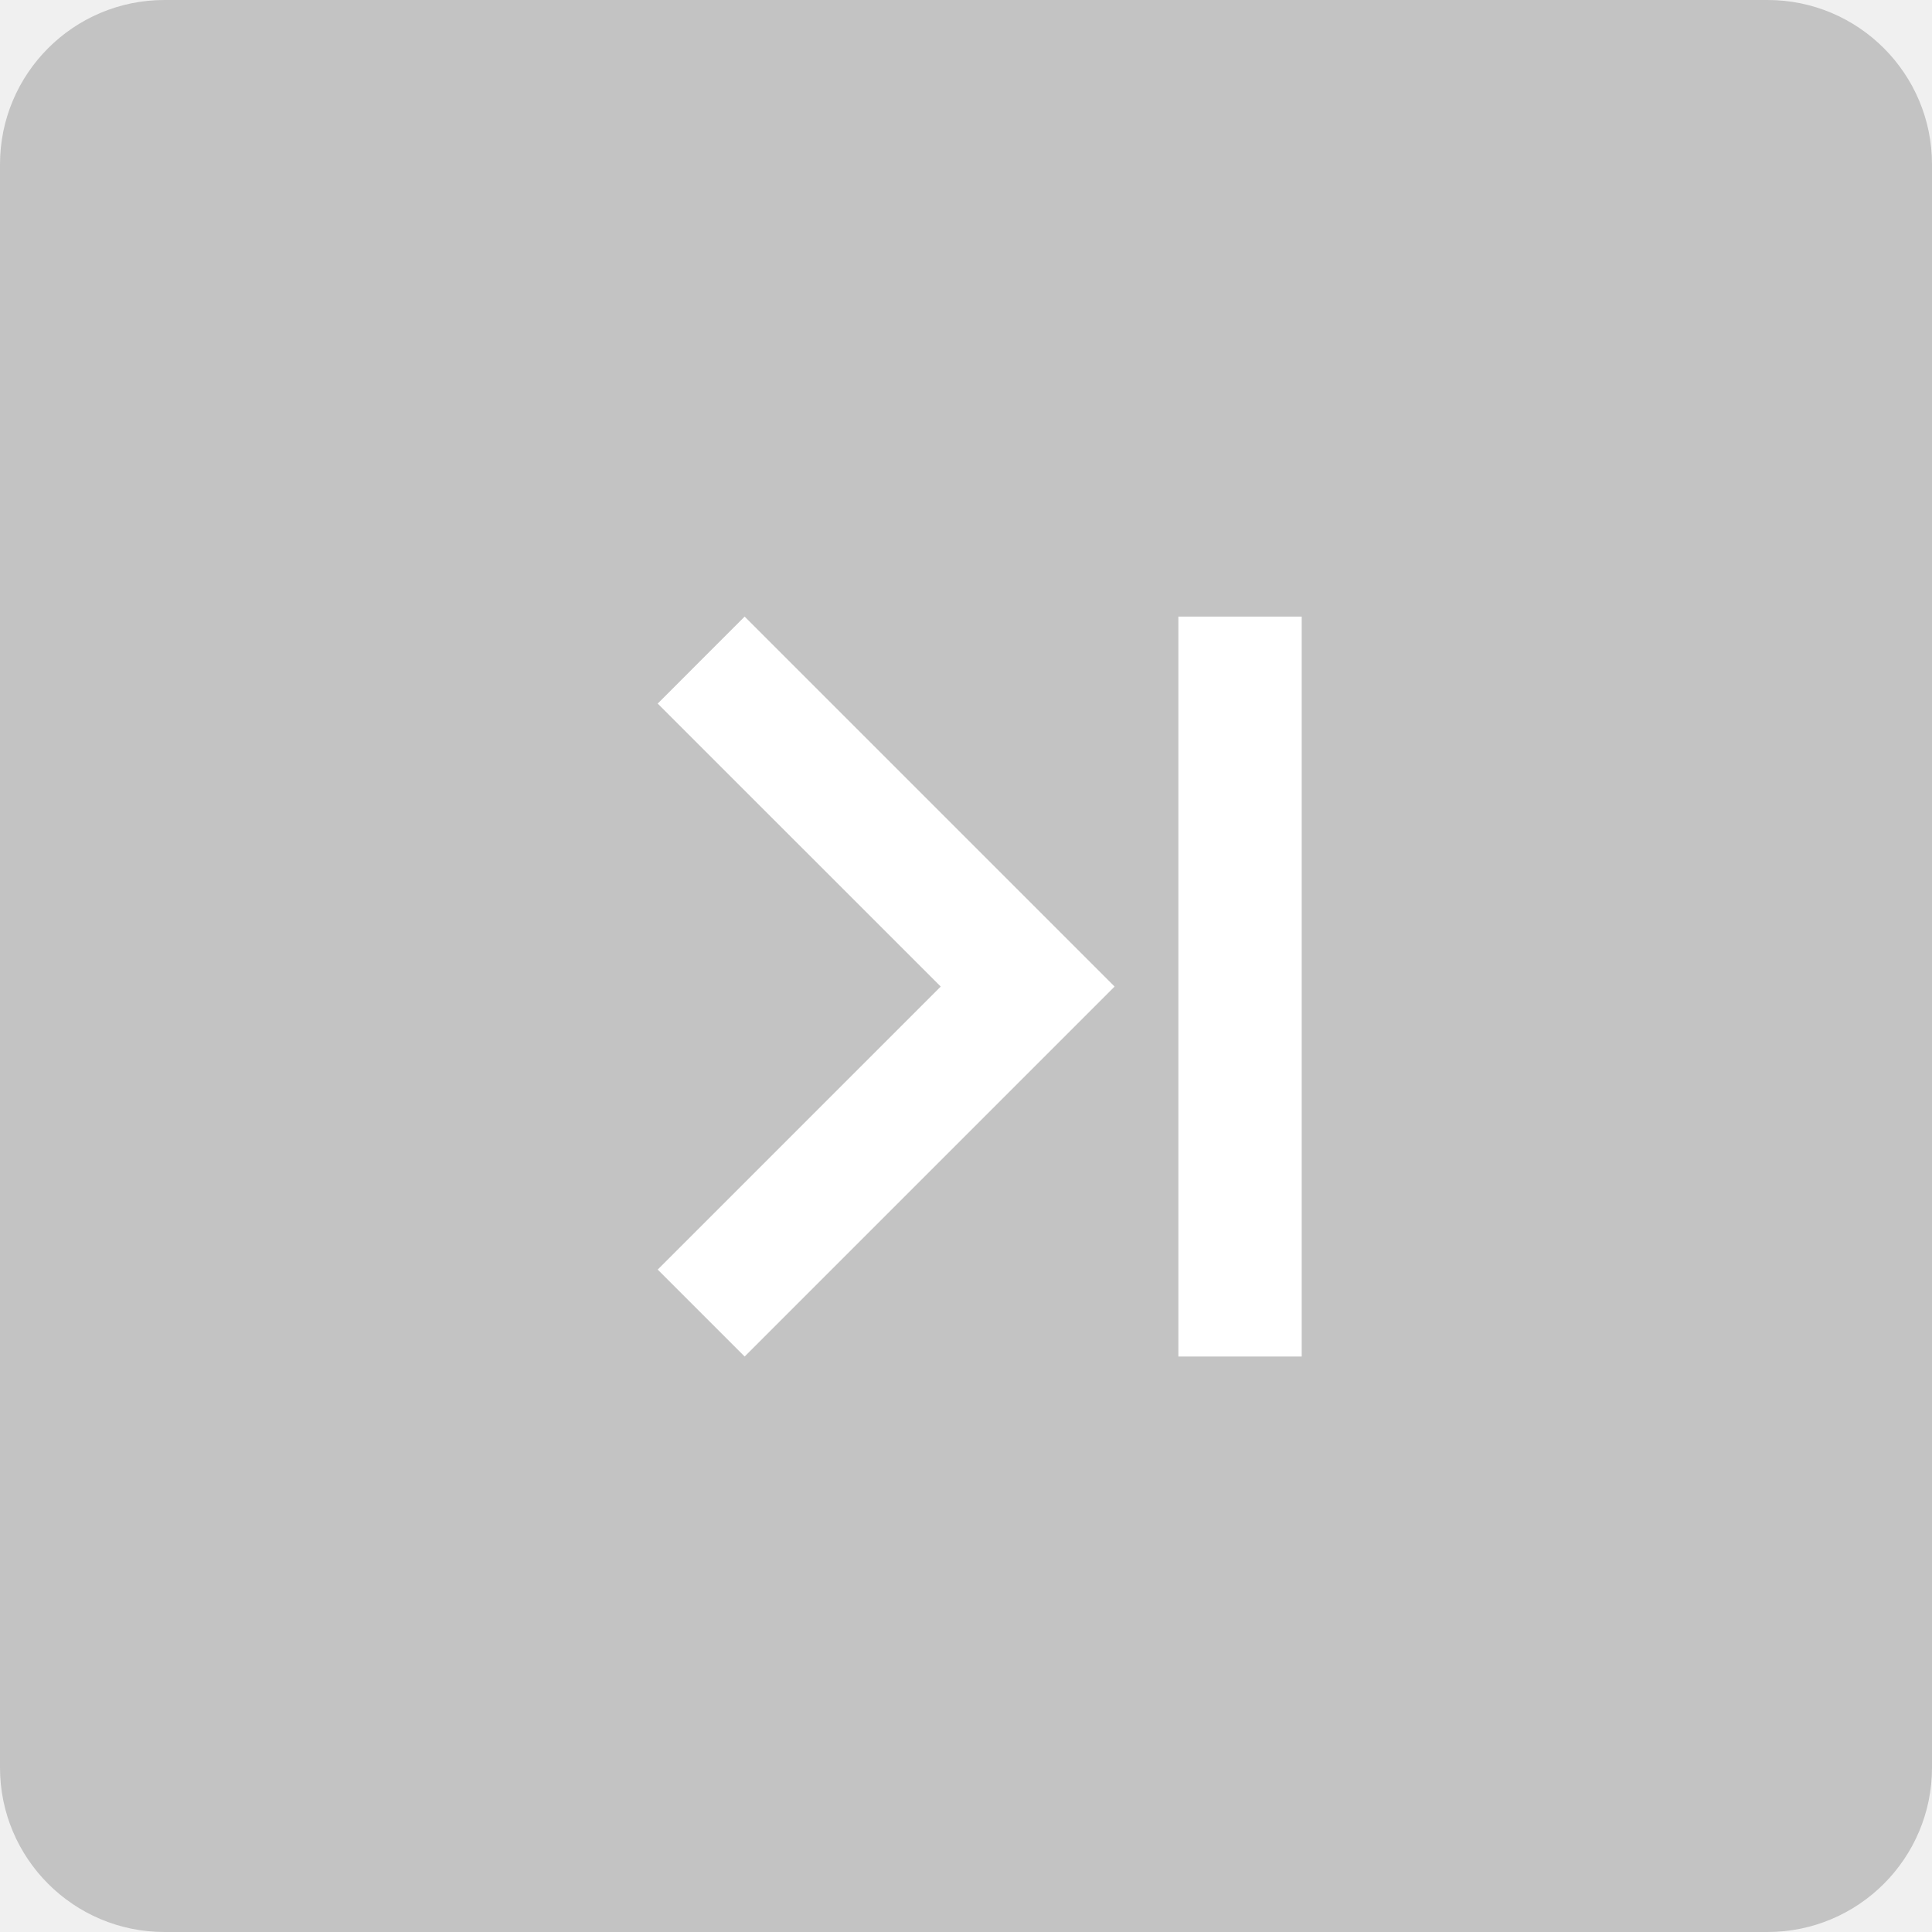
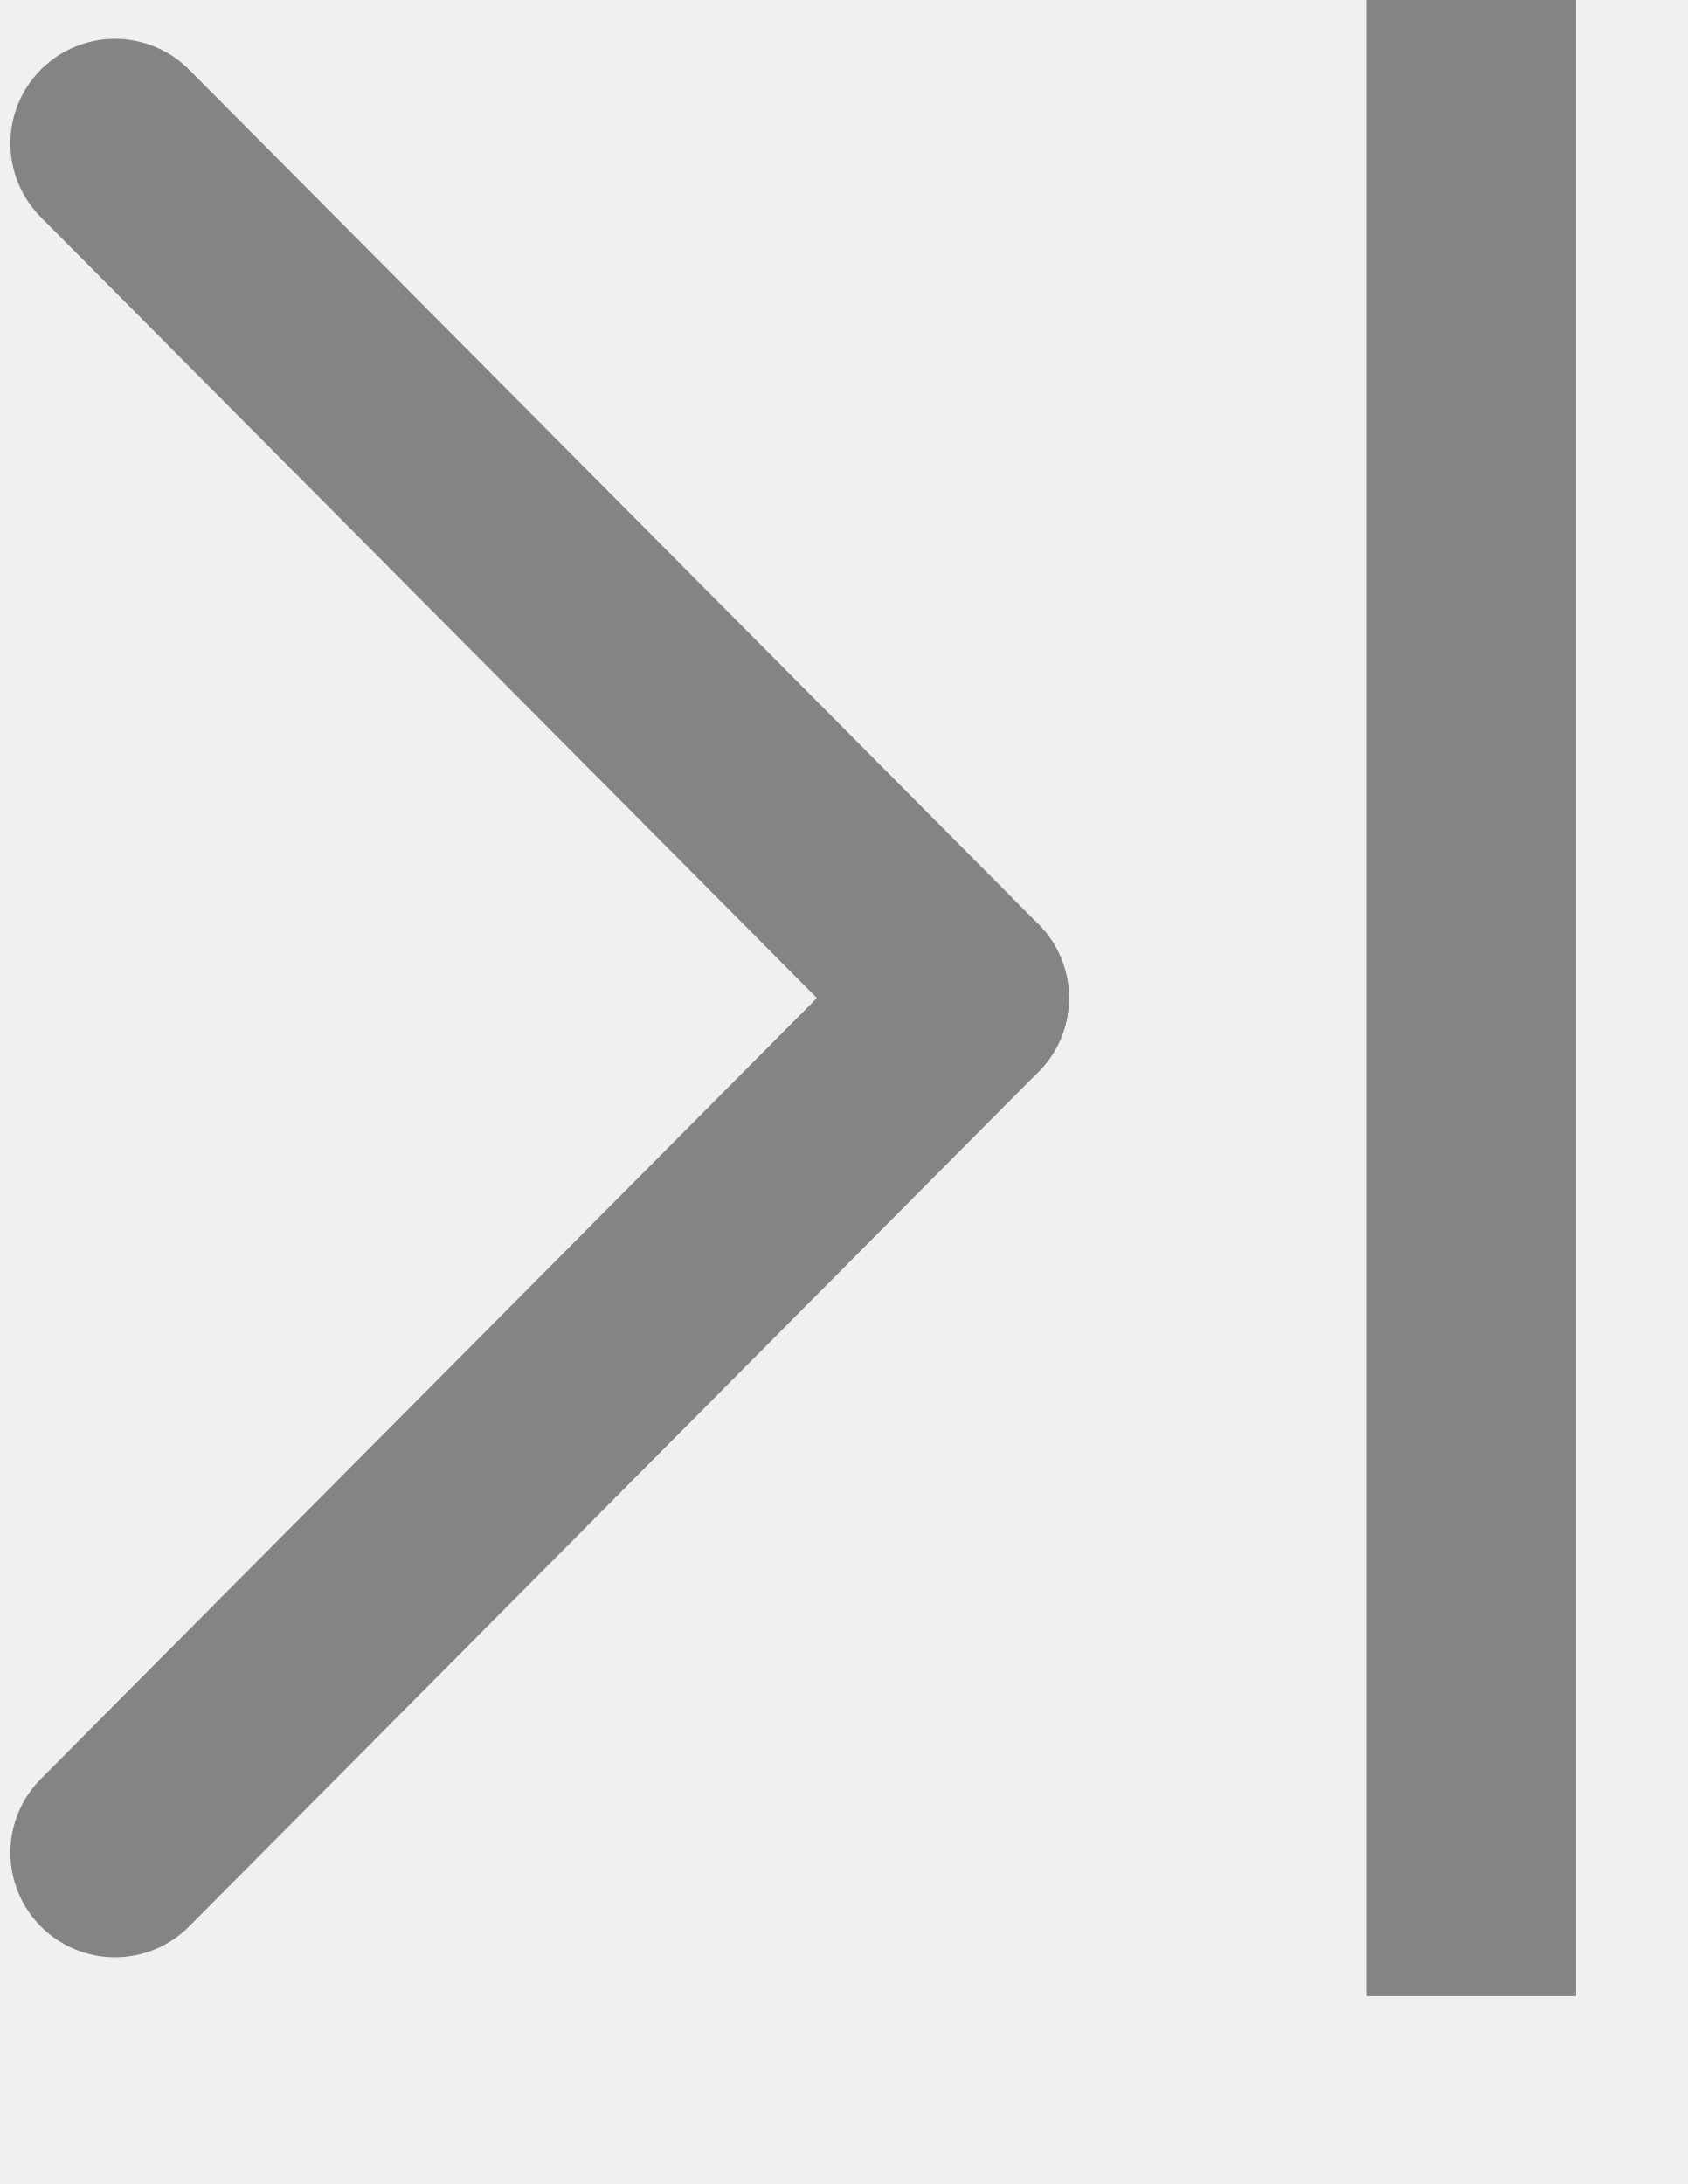
- <svg xmlns="http://www.w3.org/2000/svg" width="47px" height="47px" viewBox="0 0 47 47" version="1.1">
-   <g id="Page-1" stroke="none" stroke-width="1" fill="none" fill-rule="evenodd">
-     <g id="HOME---tableau-01" transform="translate(-1105, -729)">
-       <g id="Group" transform="translate(784, 729)">
-         <g id="Group-4" transform="translate(321, 0)">
-           <rect id="Rectangle-Copy-5" fill="#C3C3C3" x="0" y="0" width="47" height="47" rx="4" />
-           <path d="M28.667,33 L31.667,33 L31.667,15 L28.667,15 L28.667,33 Z M18.115,15 L16,17.116 L22.885,24 L16,30.885 L18.115,33 L27.115,24 L18.115,15 Z" id="Fill-1" fill="#FFFFFF" />
-         </g>
-       </g>
-     </g>
-   </g>
+ <svg xmlns="http://www.w3.org/2000/svg" width="17" height="22" viewBox="0 0 17 22" version="1.1">
+   <path fill="none" stroke="#848484" stroke-width="2.107" stroke-linecap="round" stroke-miterlimit="10" transform="matrix(-1 0 0 1 10.1021 1.05359)" d="M0.389 9L8.944 0.391" fill-rule="evenodd" />
+   <path fill="none" stroke="#848484" stroke-width="2.107" stroke-linecap="round" stroke-miterlimit="10" transform="matrix(-1 0 0 -1 10.1021 19.0536)" d="M0.389 9L8.944 0.391" fill-rule="evenodd" />
+   <path fill="none" stroke="#848484" stroke-width="2.107" stroke-linecap="square" stroke-miterlimit="10" transform="matrix(-1 0 0 1 15.1021 1.05359)" d="M0.281 0L0.281 18" fill-rule="evenodd" />
</svg>
